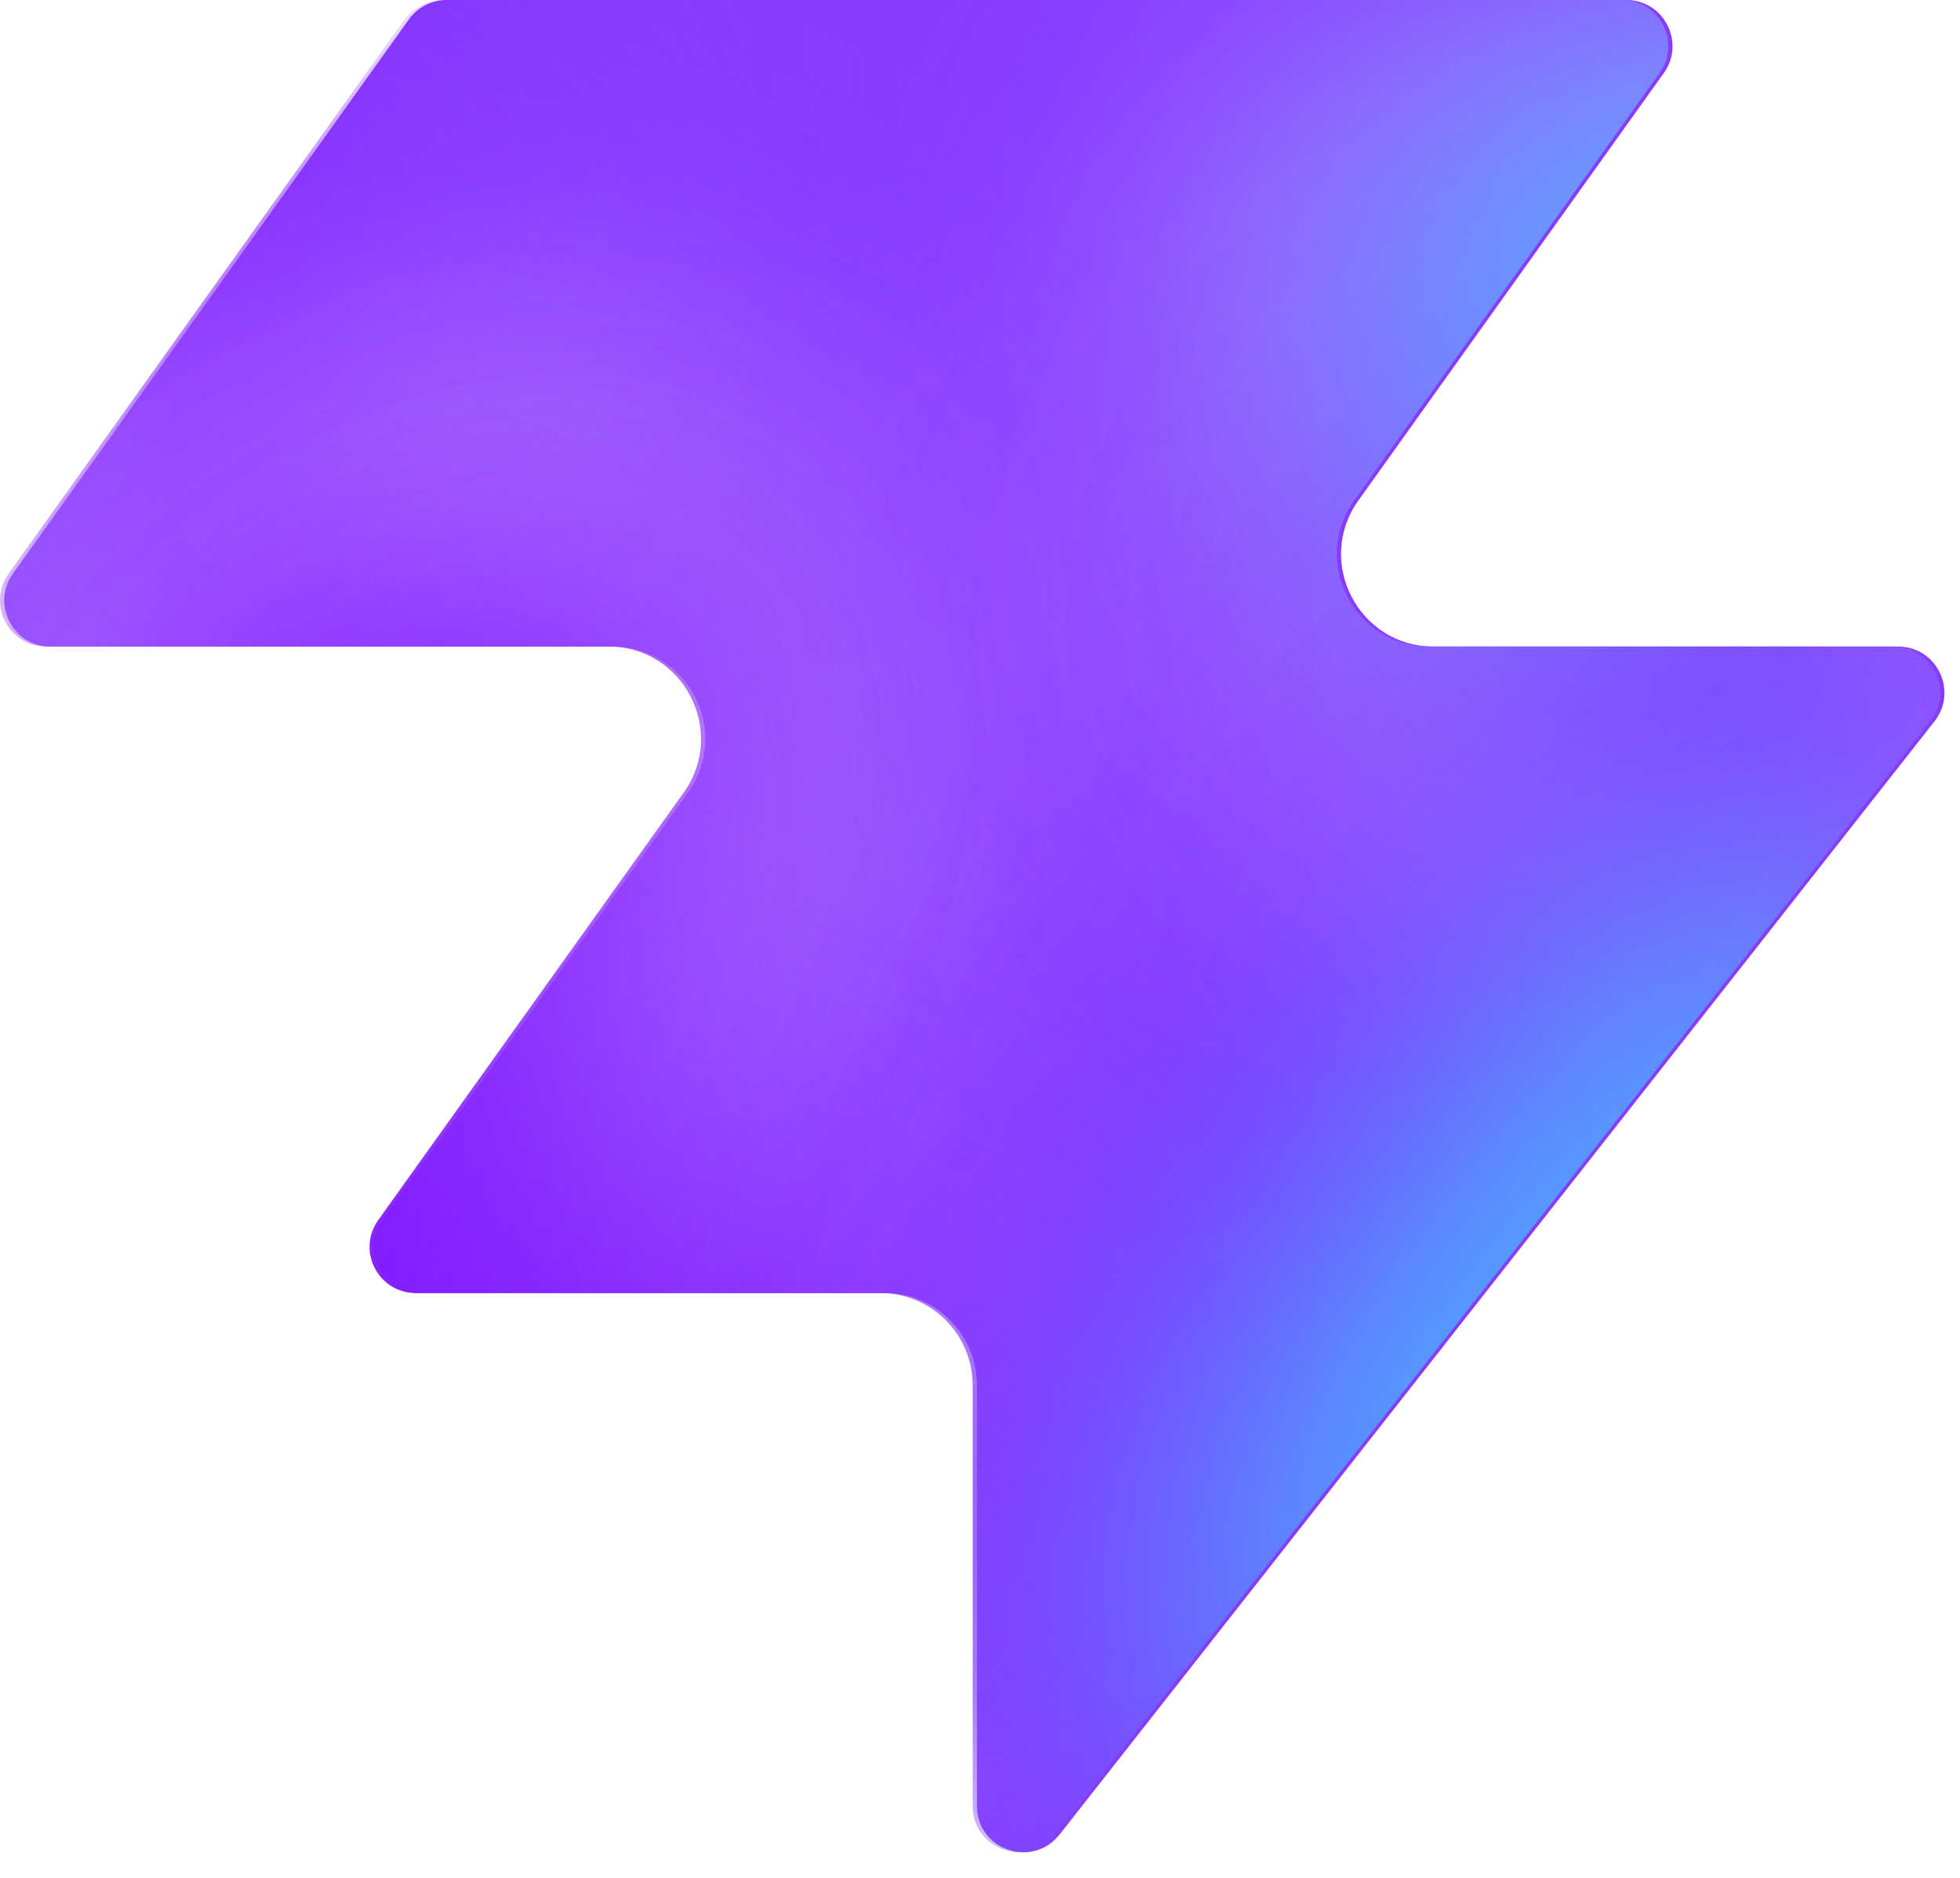
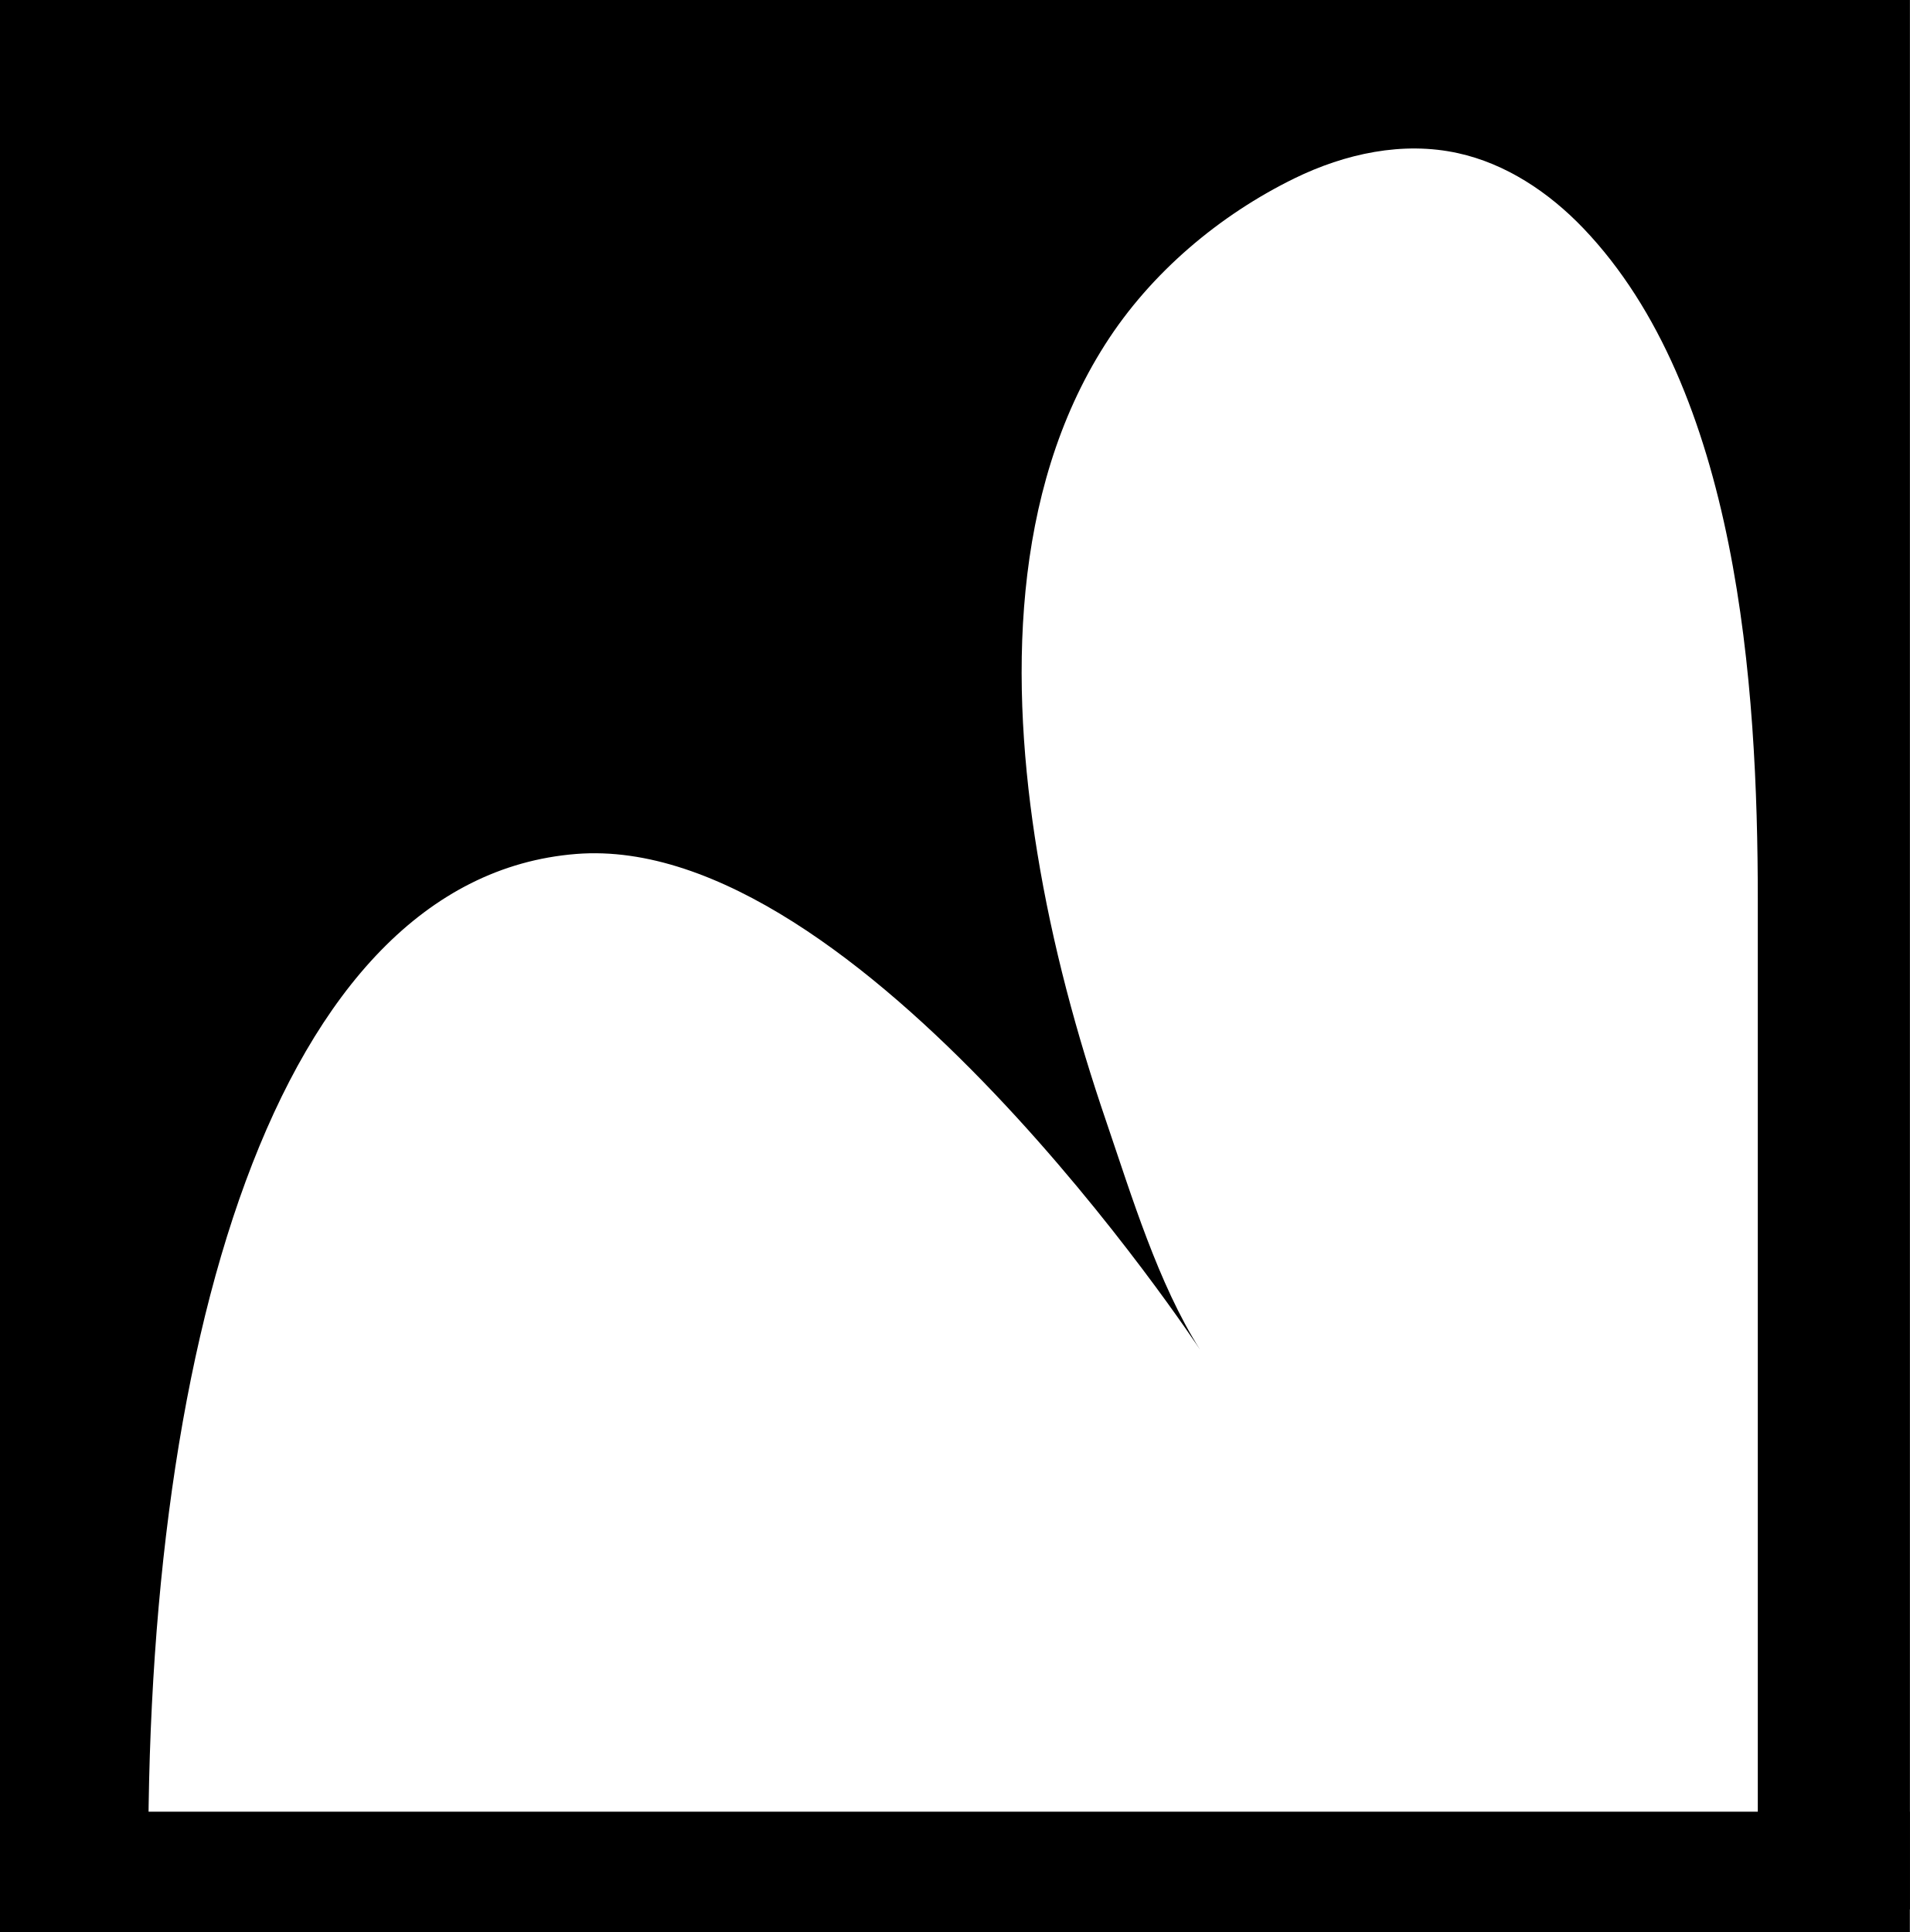
- <svg xmlns="http://www.w3.org/2000/svg" width="48" height="46" fill="none" viewBox="0 0 48 46">
-   <path fill="#863bff" d="M25.946 44.938c-.664.845-2.021.375-2.021-.698V33.937a2.26 2.26 0 0 0-2.262-2.262H10.287c-.92 0-1.456-1.04-.92-1.788l7.48-10.471c1.07-1.497 0-3.578-1.842-3.578H1.237c-.92 0-1.456-1.04-.92-1.788L10.013.474c.214-.297.556-.474.92-.474h28.894c.92 0 1.456 1.04.92 1.788l-7.48 10.471c-1.07 1.498 0 3.579 1.842 3.579h11.377c.943 0 1.473 1.088.89 1.83L25.947 44.94z" style="fill:#863bff;fill:color(display-p3 .525 .23 1);fill-opacity:1" />
-   <mask id="a" width="48" height="46" x="0" y="0" maskUnits="userSpaceOnUse" style="mask-type:alpha">
-     <path fill="#000" d="M25.842 44.938c-.664.844-2.021.375-2.021-.698V33.937a2.26 2.26 0 0 0-2.262-2.262H10.183c-.92 0-1.456-1.04-.92-1.788l7.48-10.471c1.07-1.498 0-3.579-1.842-3.579H1.133c-.92 0-1.456-1.04-.92-1.787L9.91.473c.214-.297.556-.474.92-.474h28.894c.92 0 1.456 1.04.92 1.788l-7.48 10.471c-1.07 1.498 0 3.578 1.842 3.578h11.377c.943 0 1.473 1.088.89 1.832L25.843 44.94z" style="fill:#000;fill-opacity:1" />
-   </mask>
-   <g mask="url(#a)">
-     <g filter="url(#b)">
-       <ellipse cx="5.508" cy="14.704" fill="#ede6ff" rx="5.508" ry="14.704" style="fill:#ede6ff;fill:color(display-p3 .927 .903 1);fill-opacity:1" transform="matrix(.00324 1 1 -.00324 -4.47 31.516)" />
-     </g>
-     <g filter="url(#c)">
-       <ellipse cx="10.399" cy="29.851" fill="#ede6ff" rx="10.399" ry="29.851" style="fill:#ede6ff;fill:color(display-p3 .927 .903 1);fill-opacity:1" transform="matrix(.00324 1 1 -.00324 -39.328 7.883)" />
-     </g>
-     <g filter="url(#d)">
-       <ellipse cx="5.508" cy="30.487" fill="#7e14ff" rx="5.508" ry="30.487" style="fill:#7e14ff;fill:color(display-p3 .492 .077 1);fill-opacity:1" transform="rotate(89.814 -25.913 -14.639)scale(1 -1)" />
-     </g>
-     <g filter="url(#e)">
-       <ellipse cx="5.508" cy="30.599" fill="#7e14ff" rx="5.508" ry="30.599" style="fill:#7e14ff;fill:color(display-p3 .492 .077 1);fill-opacity:1" transform="rotate(89.814 -32.644 -3.334)scale(1 -1)" />
-     </g>
-     <g filter="url(#f)">
-       <ellipse cx="5.508" cy="30.599" fill="#7e14ff" rx="5.508" ry="30.599" style="fill:#7e14ff;fill:color(display-p3 .492 .077 1);fill-opacity:1" transform="matrix(.00324 1 1 -.00324 -34.34 30.47)" />
-     </g>
-     <g filter="url(#g)">
-       <ellipse cx="14.072" cy="22.078" fill="#ede6ff" rx="14.072" ry="22.078" style="fill:#ede6ff;fill:color(display-p3 .927 .903 1);fill-opacity:1" transform="rotate(93.35 24.506 48.493)scale(-1 1)" />
-     </g>
-     <g filter="url(#h)">
-       <ellipse cx="3.47" cy="21.501" fill="#7e14ff" rx="3.47" ry="21.501" style="fill:#7e14ff;fill:color(display-p3 .492 .077 1);fill-opacity:1" transform="rotate(89.009 28.708 47.59)scale(-1 1)" />
-     </g>
-     <g filter="url(#i)">
-       <ellipse cx="3.47" cy="21.501" fill="#7e14ff" rx="3.47" ry="21.501" style="fill:#7e14ff;fill:color(display-p3 .492 .077 1);fill-opacity:1" transform="rotate(89.009 28.708 47.59)scale(-1 1)" />
-     </g>
-     <g filter="url(#j)">
-       <ellipse cx=".387" cy="8.972" fill="#7e14ff" rx="4.407" ry="29.108" style="fill:#7e14ff;fill:color(display-p3 .492 .077 1);fill-opacity:1" transform="rotate(39.51 .387 8.972)" />
-     </g>
-     <g filter="url(#k)">
-       <ellipse cx="47.523" cy="-6.092" fill="#7e14ff" rx="4.407" ry="29.108" style="fill:#7e14ff;fill:color(display-p3 .492 .077 1);fill-opacity:1" transform="rotate(37.892 47.523 -6.092)" />
-     </g>
-     <g filter="url(#l)">
-       <ellipse cx="41.412" cy="6.333" fill="#47bfff" rx="5.971" ry="9.665" style="fill:#47bfff;fill:color(display-p3 .28 .748 1);fill-opacity:1" transform="rotate(37.892 41.412 6.333)" />
-     </g>
-     <g filter="url(#m)">
-       <ellipse cx="-1.879" cy="38.332" fill="#7e14ff" rx="4.407" ry="29.108" style="fill:#7e14ff;fill:color(display-p3 .492 .077 1);fill-opacity:1" transform="rotate(37.892 -1.88 38.332)" />
-     </g>
-     <g filter="url(#n)">
-       <ellipse cx="-1.879" cy="38.332" fill="#7e14ff" rx="4.407" ry="29.108" style="fill:#7e14ff;fill:color(display-p3 .492 .077 1);fill-opacity:1" transform="rotate(37.892 -1.88 38.332)" />
-     </g>
-     <g filter="url(#o)">
-       <ellipse cx="35.651" cy="29.907" fill="#7e14ff" rx="4.407" ry="29.108" style="fill:#7e14ff;fill:color(display-p3 .492 .077 1);fill-opacity:1" transform="rotate(37.892 35.651 29.907)" />
-     </g>
-     <g filter="url(#p)">
-       <ellipse cx="38.418" cy="32.4" fill="#47bfff" rx="5.971" ry="15.297" style="fill:#47bfff;fill:color(display-p3 .28 .748 1);fill-opacity:1" transform="rotate(37.892 38.418 32.4)" />
-     </g>
-   </g>
-   <defs>
-     <filter id="b" width="60.045" height="41.654" x="-19.77" y="16.149" color-interpolation-filters="sRGB" filterUnits="userSpaceOnUse">
-       <feFlood flood-opacity="0" result="BackgroundImageFix" />
-       <feBlend in="SourceGraphic" in2="BackgroundImageFix" result="shape" />
-       <feGaussianBlur result="effect1_foregroundBlur_2002_17158" stdDeviation="7.659" />
-     </filter>
-     <filter id="c" width="90.34" height="51.437" x="-54.613" y="-7.533" color-interpolation-filters="sRGB" filterUnits="userSpaceOnUse">
-       <feFlood flood-opacity="0" result="BackgroundImageFix" />
-       <feBlend in="SourceGraphic" in2="BackgroundImageFix" result="shape" />
-       <feGaussianBlur result="effect1_foregroundBlur_2002_17158" stdDeviation="7.659" />
-     </filter>
-     <filter id="d" width="79.355" height="29.4" x="-49.64" y="2.03" color-interpolation-filters="sRGB" filterUnits="userSpaceOnUse">
-       <feFlood flood-opacity="0" result="BackgroundImageFix" />
-       <feBlend in="SourceGraphic" in2="BackgroundImageFix" result="shape" />
-       <feGaussianBlur result="effect1_foregroundBlur_2002_17158" stdDeviation="4.596" />
-     </filter>
-     <filter id="e" width="79.579" height="29.4" x="-45.045" y="20.029" color-interpolation-filters="sRGB" filterUnits="userSpaceOnUse">
-       <feFlood flood-opacity="0" result="BackgroundImageFix" />
-       <feBlend in="SourceGraphic" in2="BackgroundImageFix" result="shape" />
-       <feGaussianBlur result="effect1_foregroundBlur_2002_17158" stdDeviation="4.596" />
-     </filter>
-     <filter id="f" width="79.579" height="29.4" x="-43.513" y="21.178" color-interpolation-filters="sRGB" filterUnits="userSpaceOnUse">
-       <feFlood flood-opacity="0" result="BackgroundImageFix" />
-       <feBlend in="SourceGraphic" in2="BackgroundImageFix" result="shape" />
-       <feGaussianBlur result="effect1_foregroundBlur_2002_17158" stdDeviation="4.596" />
-     </filter>
-     <filter id="g" width="74.749" height="58.852" x="15.756" y="-17.901" color-interpolation-filters="sRGB" filterUnits="userSpaceOnUse">
-       <feFlood flood-opacity="0" result="BackgroundImageFix" />
-       <feBlend in="SourceGraphic" in2="BackgroundImageFix" result="shape" />
-       <feGaussianBlur result="effect1_foregroundBlur_2002_17158" stdDeviation="7.659" />
-     </filter>
-     <filter id="h" width="61.377" height="25.362" x="23.548" y="2.284" color-interpolation-filters="sRGB" filterUnits="userSpaceOnUse">
-       <feFlood flood-opacity="0" result="BackgroundImageFix" />
-       <feBlend in="SourceGraphic" in2="BackgroundImageFix" result="shape" />
-       <feGaussianBlur result="effect1_foregroundBlur_2002_17158" stdDeviation="4.596" />
-     </filter>
-     <filter id="i" width="61.377" height="25.362" x="23.548" y="2.284" color-interpolation-filters="sRGB" filterUnits="userSpaceOnUse">
-       <feFlood flood-opacity="0" result="BackgroundImageFix" />
-       <feBlend in="SourceGraphic" in2="BackgroundImageFix" result="shape" />
-       <feGaussianBlur result="effect1_foregroundBlur_2002_17158" stdDeviation="4.596" />
-     </filter>
-     <filter id="j" width="56.045" height="63.649" x="-27.636" y="-22.853" color-interpolation-filters="sRGB" filterUnits="userSpaceOnUse">
-       <feFlood flood-opacity="0" result="BackgroundImageFix" />
-       <feBlend in="SourceGraphic" in2="BackgroundImageFix" result="shape" />
-       <feGaussianBlur result="effect1_foregroundBlur_2002_17158" stdDeviation="4.596" />
-     </filter>
-     <filter id="k" width="54.814" height="64.646" x="20.116" y="-38.415" color-interpolation-filters="sRGB" filterUnits="userSpaceOnUse">
-       <feFlood flood-opacity="0" result="BackgroundImageFix" />
-       <feBlend in="SourceGraphic" in2="BackgroundImageFix" result="shape" />
-       <feGaussianBlur result="effect1_foregroundBlur_2002_17158" stdDeviation="4.596" />
-     </filter>
-     <filter id="l" width="33.541" height="35.313" x="24.641" y="-11.323" color-interpolation-filters="sRGB" filterUnits="userSpaceOnUse">
-       <feFlood flood-opacity="0" result="BackgroundImageFix" />
-       <feBlend in="SourceGraphic" in2="BackgroundImageFix" result="shape" />
-       <feGaussianBlur result="effect1_foregroundBlur_2002_17158" stdDeviation="4.596" />
-     </filter>
-     <filter id="m" width="54.814" height="64.646" x="-29.286" y="6.009" color-interpolation-filters="sRGB" filterUnits="userSpaceOnUse">
-       <feFlood flood-opacity="0" result="BackgroundImageFix" />
-       <feBlend in="SourceGraphic" in2="BackgroundImageFix" result="shape" />
-       <feGaussianBlur result="effect1_foregroundBlur_2002_17158" stdDeviation="4.596" />
-     </filter>
-     <filter id="n" width="54.814" height="64.646" x="-29.286" y="6.009" color-interpolation-filters="sRGB" filterUnits="userSpaceOnUse">
-       <feFlood flood-opacity="0" result="BackgroundImageFix" />
-       <feBlend in="SourceGraphic" in2="BackgroundImageFix" result="shape" />
-       <feGaussianBlur result="effect1_foregroundBlur_2002_17158" stdDeviation="4.596" />
-     </filter>
-     <filter id="o" width="54.814" height="64.646" x="8.244" y="-2.416" color-interpolation-filters="sRGB" filterUnits="userSpaceOnUse">
-       <feFlood flood-opacity="0" result="BackgroundImageFix" />
-       <feBlend in="SourceGraphic" in2="BackgroundImageFix" result="shape" />
-       <feGaussianBlur result="effect1_foregroundBlur_2002_17158" stdDeviation="4.596" />
-     </filter>
-     <filter id="p" width="39.409" height="43.623" x="18.713" y="10.588" color-interpolation-filters="sRGB" filterUnits="userSpaceOnUse">
-       <feFlood flood-opacity="0" result="BackgroundImageFix" />
-       <feBlend in="SourceGraphic" in2="BackgroundImageFix" result="shape" />
-       <feGaussianBlur result="effect1_foregroundBlur_2002_17158" stdDeviation="4.596" />
-     </filter>
-   </defs>
+ <svg xmlns="http://www.w3.org/2000/svg" width="158.132" height="160" viewBox="0 0 158.132 160" fill="none">
+   <path d="M0 0V158.132H12.323C11.476 111.856 22.771 72.721 47.696 70.722C71.146 68.842 99.353 111.762 99.353 111.762C95.897 106.308 93.705 99.072 91.613 92.933C89.141 85.698 87.13 78.25 85.891 70.648C83.593 56.6 83.705 40.772 91.495 28.537C95.299 22.553 101.015 17.79 107.167 14.776C111.382 12.715 116.165 11.681 120.716 12.684C124.664 13.549 128.226 15.903 131.096 18.904C143.892 32.291 145.542 56.638 145.542 74.533V158.126H158.138V0H0Z" fill="black" />
+   <path d="M158.132 150.037H0V160H158.132V150.037Z" fill="black" />
</svg>
